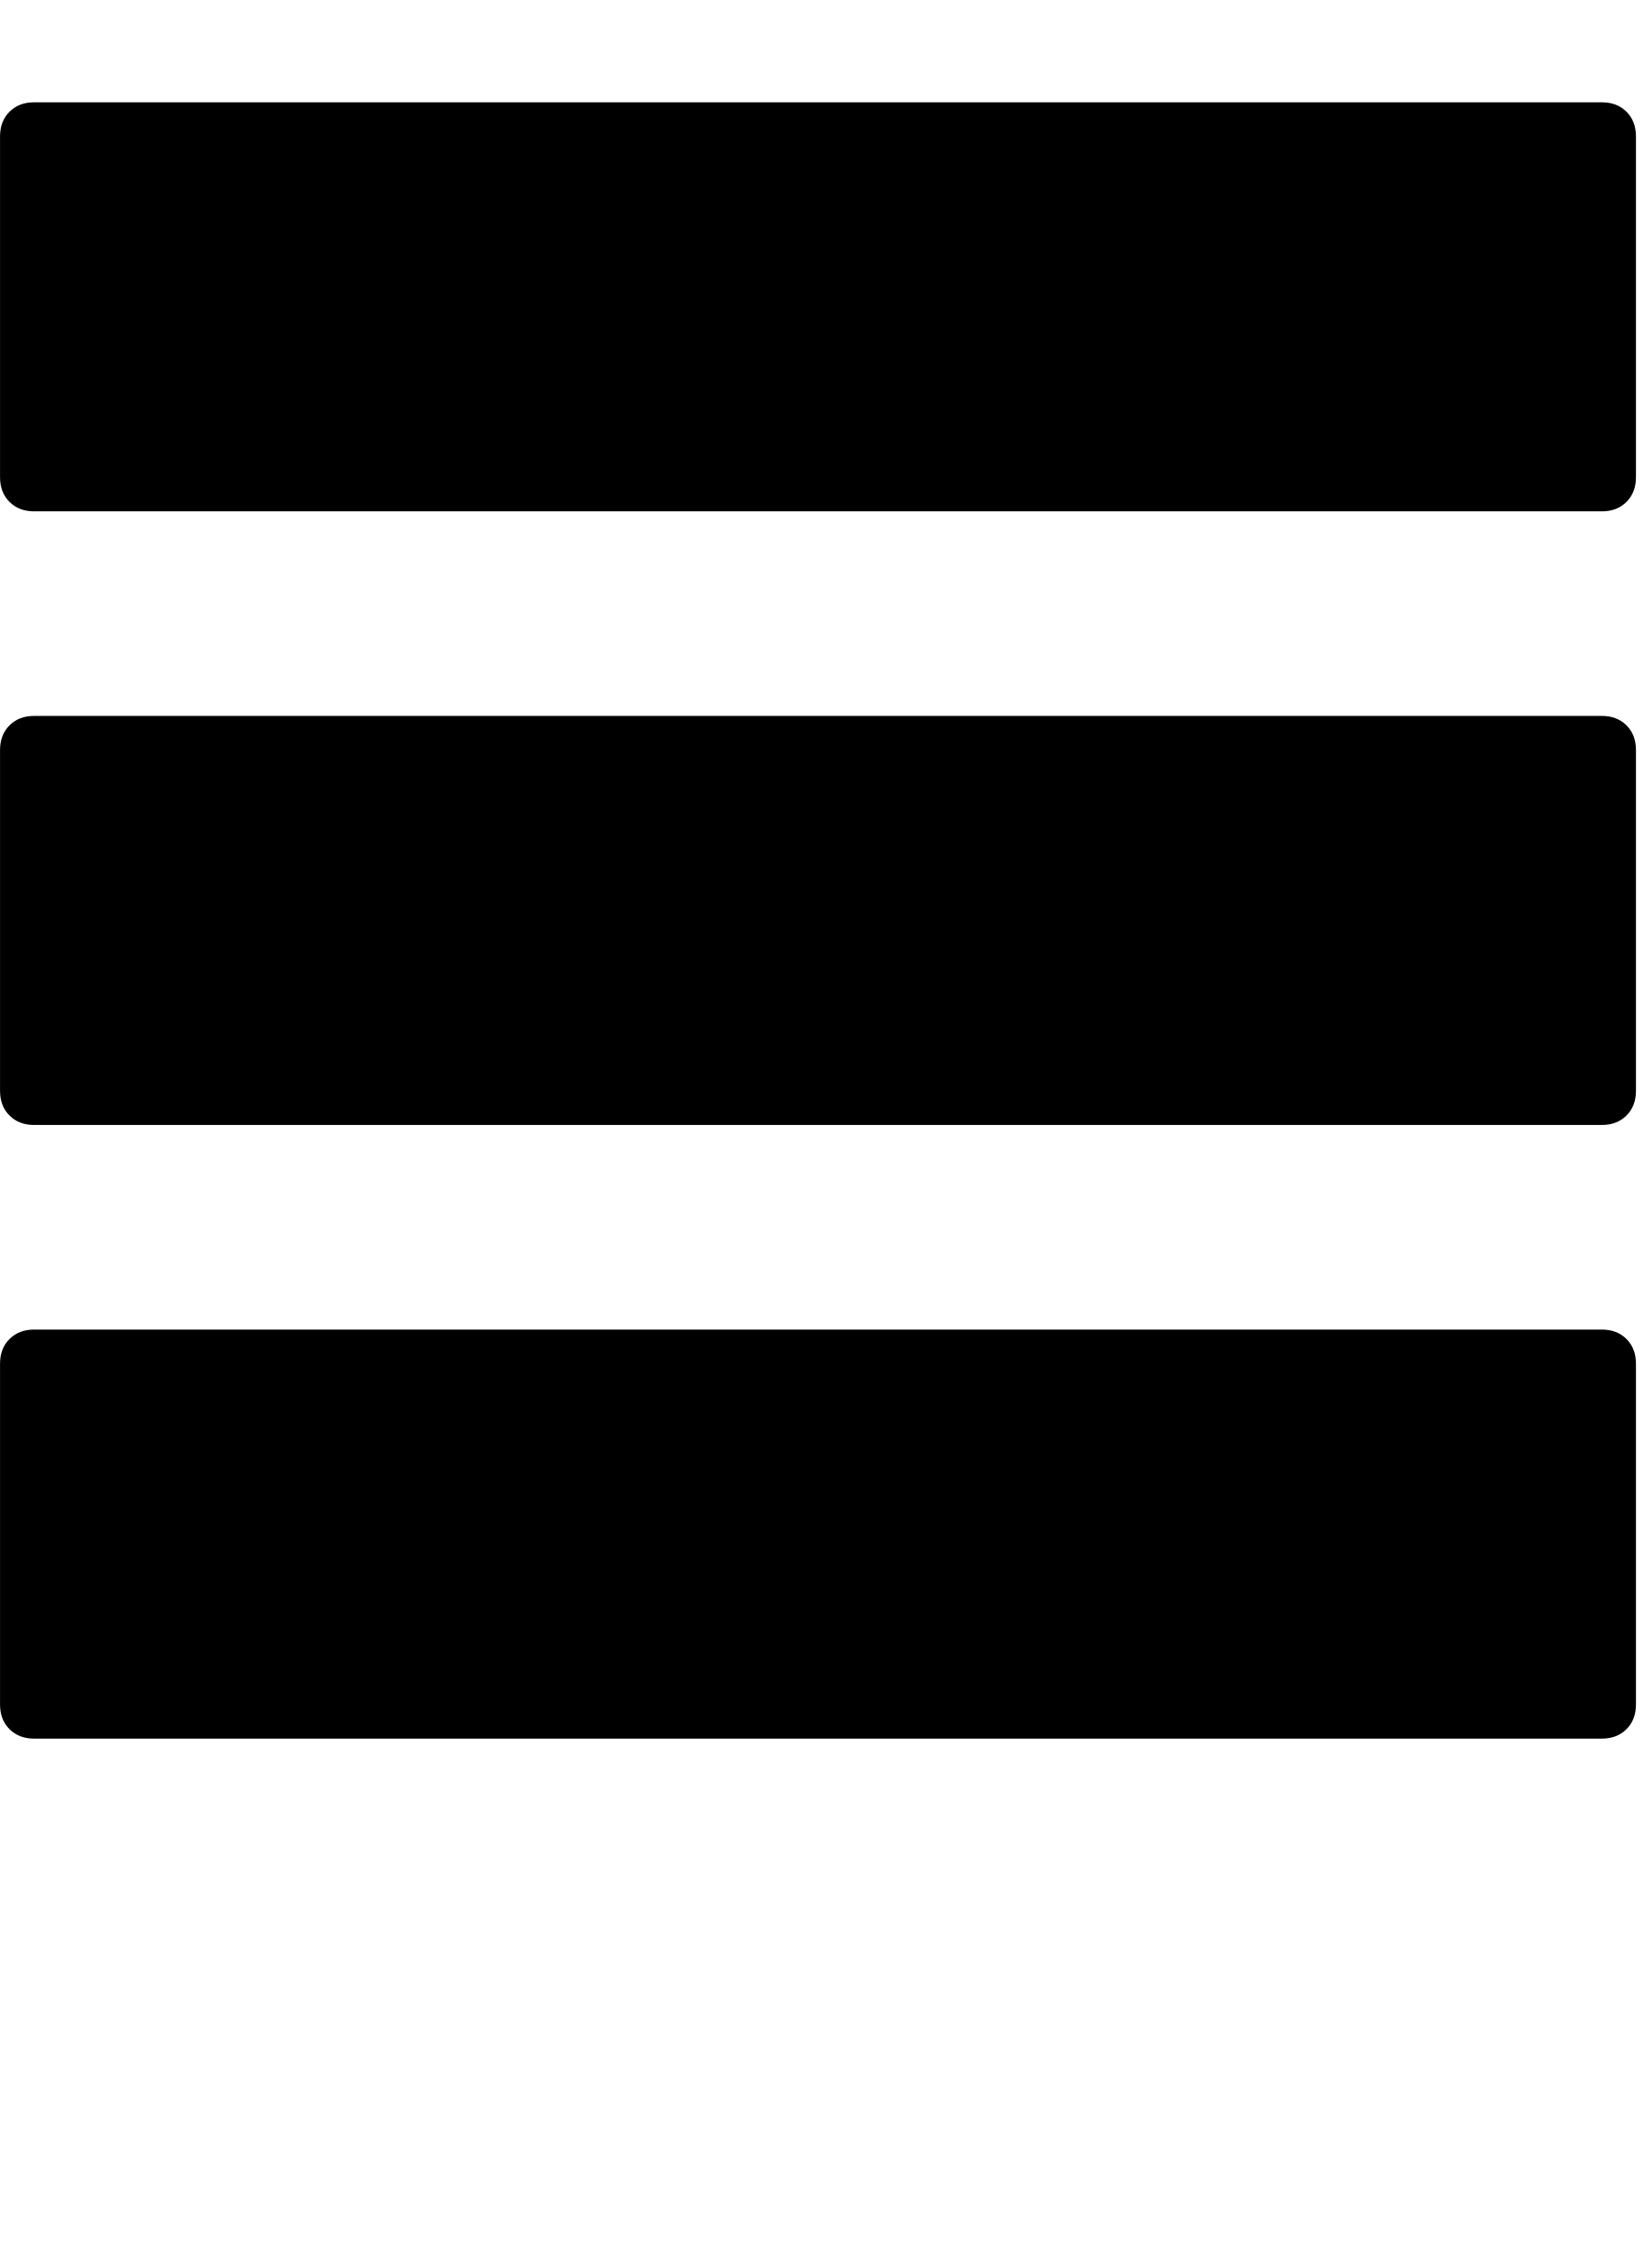
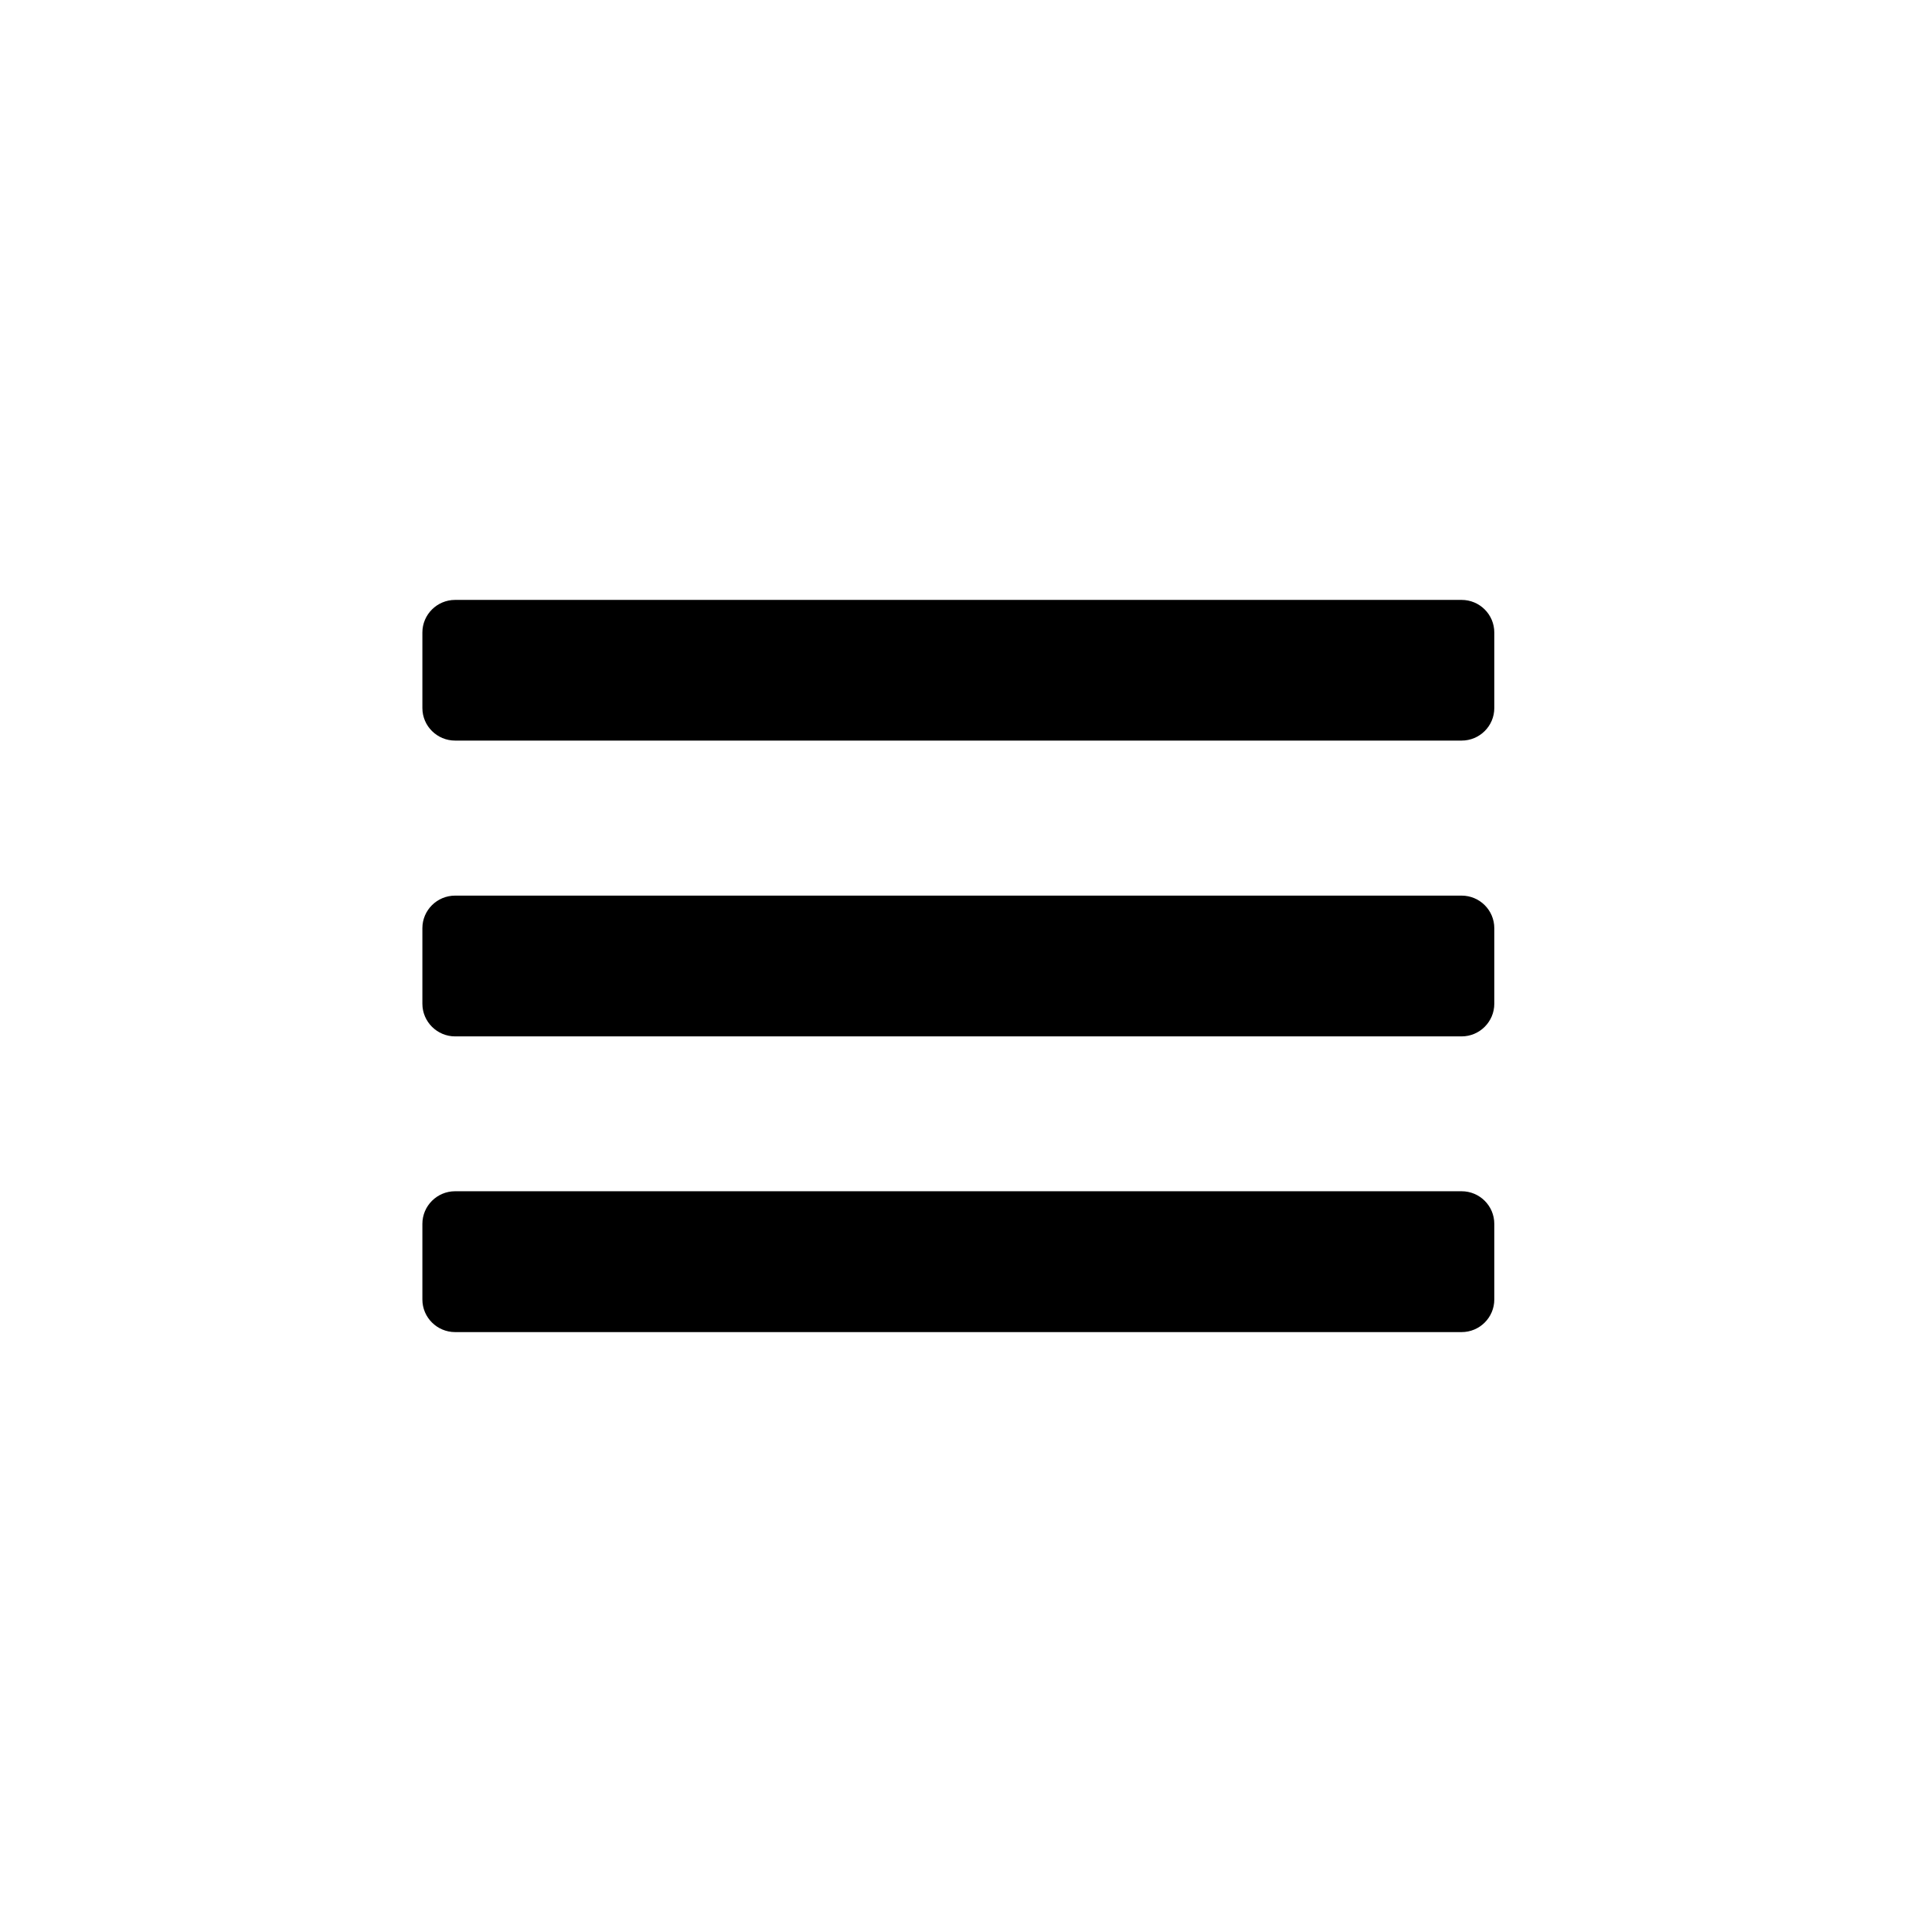
- <svg xmlns="http://www.w3.org/2000/svg" version="1.1" width="47" height="64" viewBox="0 0 47 64">
-   <path d="M46.545 21.333v9.697q0 0.431-0.269 0.7t-0.7 0.269h-44.606q-0.431 0-0.7-0.269t-0.269-0.7v-9.697q0-0.431 0.269-0.7t0.7-0.269h44.606q0.431 0 0.7 0.269t0.269 0.7zM46.545 3.879v9.697q0 0.431-0.269 0.7t-0.7 0.269h-44.606q-0.431 0-0.7-0.269t-0.269-0.7v-9.697q0-0.431 0.269-0.7t0.7-0.269h44.606q0.431 0 0.7 0.269t0.269 0.7zM46.545 38.788v9.697q0 0.431-0.269 0.7t-0.7 0.269h-44.606q-0.431 0-0.7-0.269t-0.269-0.7v-9.697q0-0.431 0.269-0.7t0.7-0.269h44.606q0.431 0 0.7 0.269t0.269 0.7z" />
+ <svg xmlns="http://www.w3.org/2000/svg" version="1.1" id="Layer_2" x="0px" y="0px" width="128px" height="129px" viewBox="0 0 128 129" enable-background="new 0 0 128 129" xml:space="preserve">
+   <g>
+     <path d="M99.791,86.768c0,1.202-0.98,2.176-2.181,2.176H30.391c-1.199,0-2.184-0.974-2.184-2.176v-5.05   c0-1.204,0.984-2.178,2.184-2.178H97.61c1.201,0,2.181,0.974,2.181,2.178V86.768z M99.791,67.02c0,1.199-0.98,2.18-2.181,2.18   H30.391c-1.199,0-2.184-0.981-2.184-2.18v-5.045c0-1.201,0.984-2.174,2.184-2.174H97.61c1.201,0,2.181,0.973,2.181,2.174V67.02z    M99.791,47.276c0,1.201-0.98,2.173-2.181,2.173H30.391c-1.199,0-2.184-0.972-2.184-2.173v-5.043c0-1.203,0.984-2.177,2.184-2.177   H97.61c1.201,0,2.181,0.974,2.181,2.177V47.276z" />
+   </g>
</svg>
